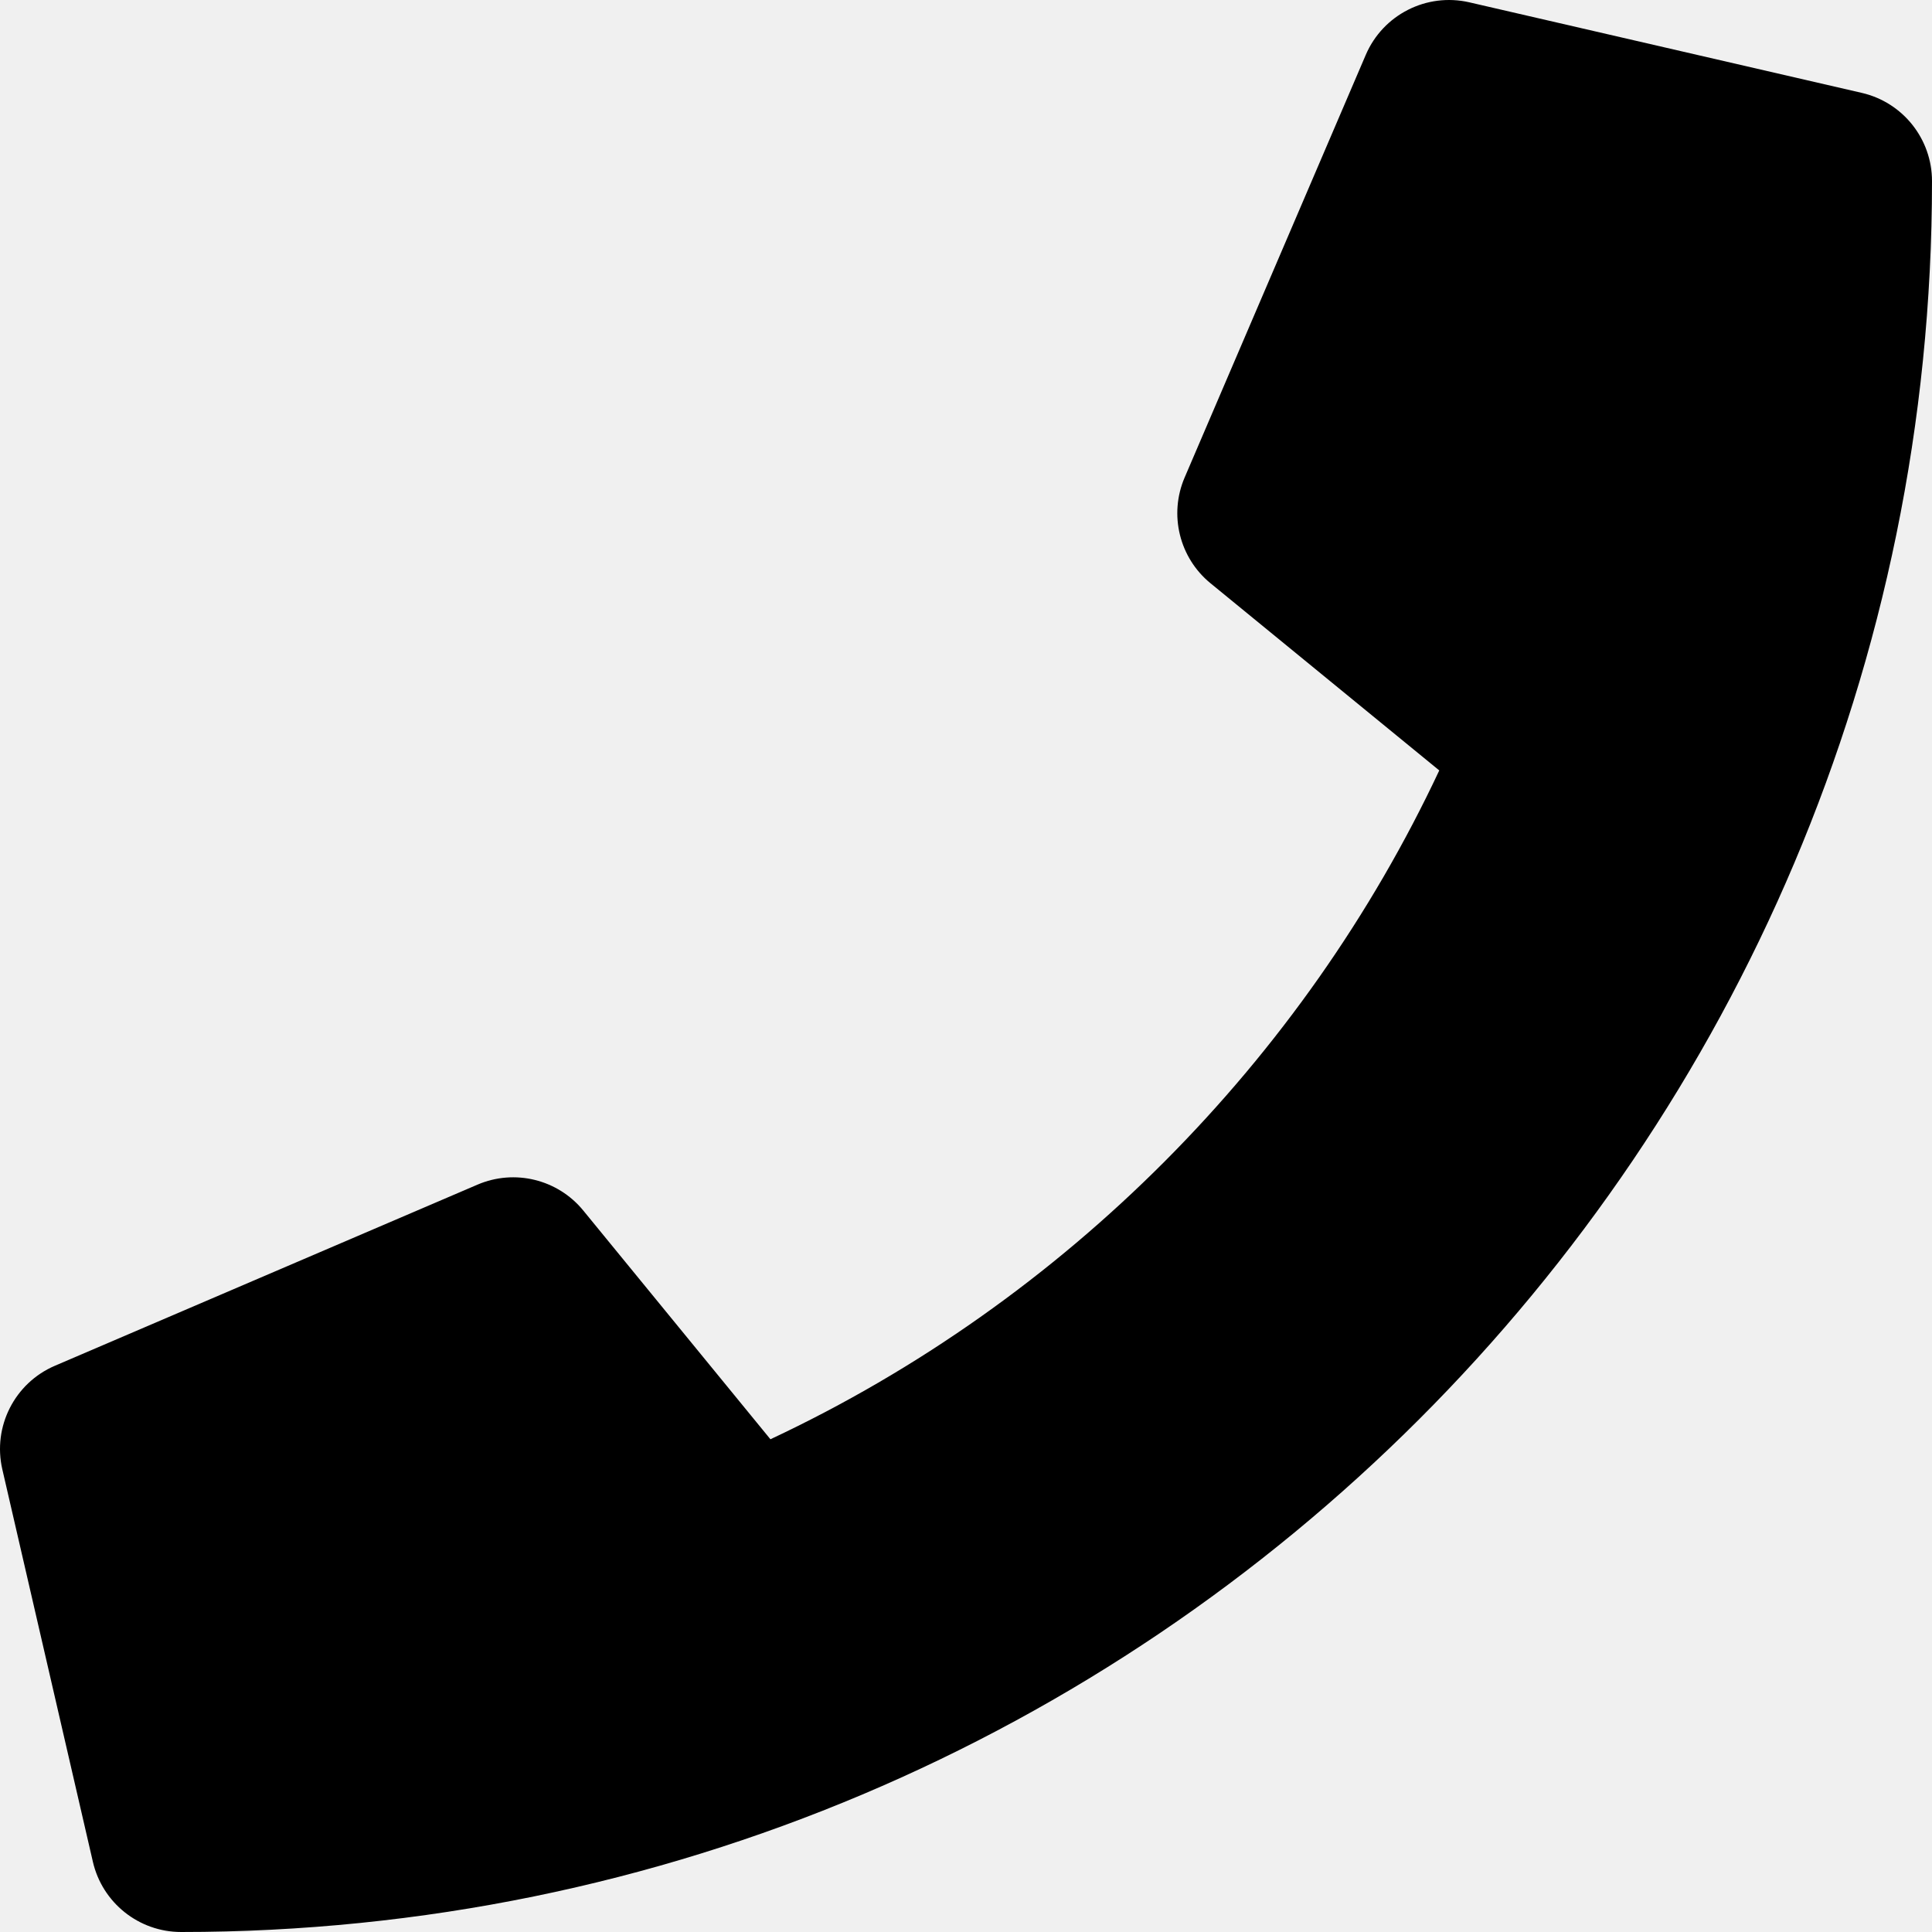
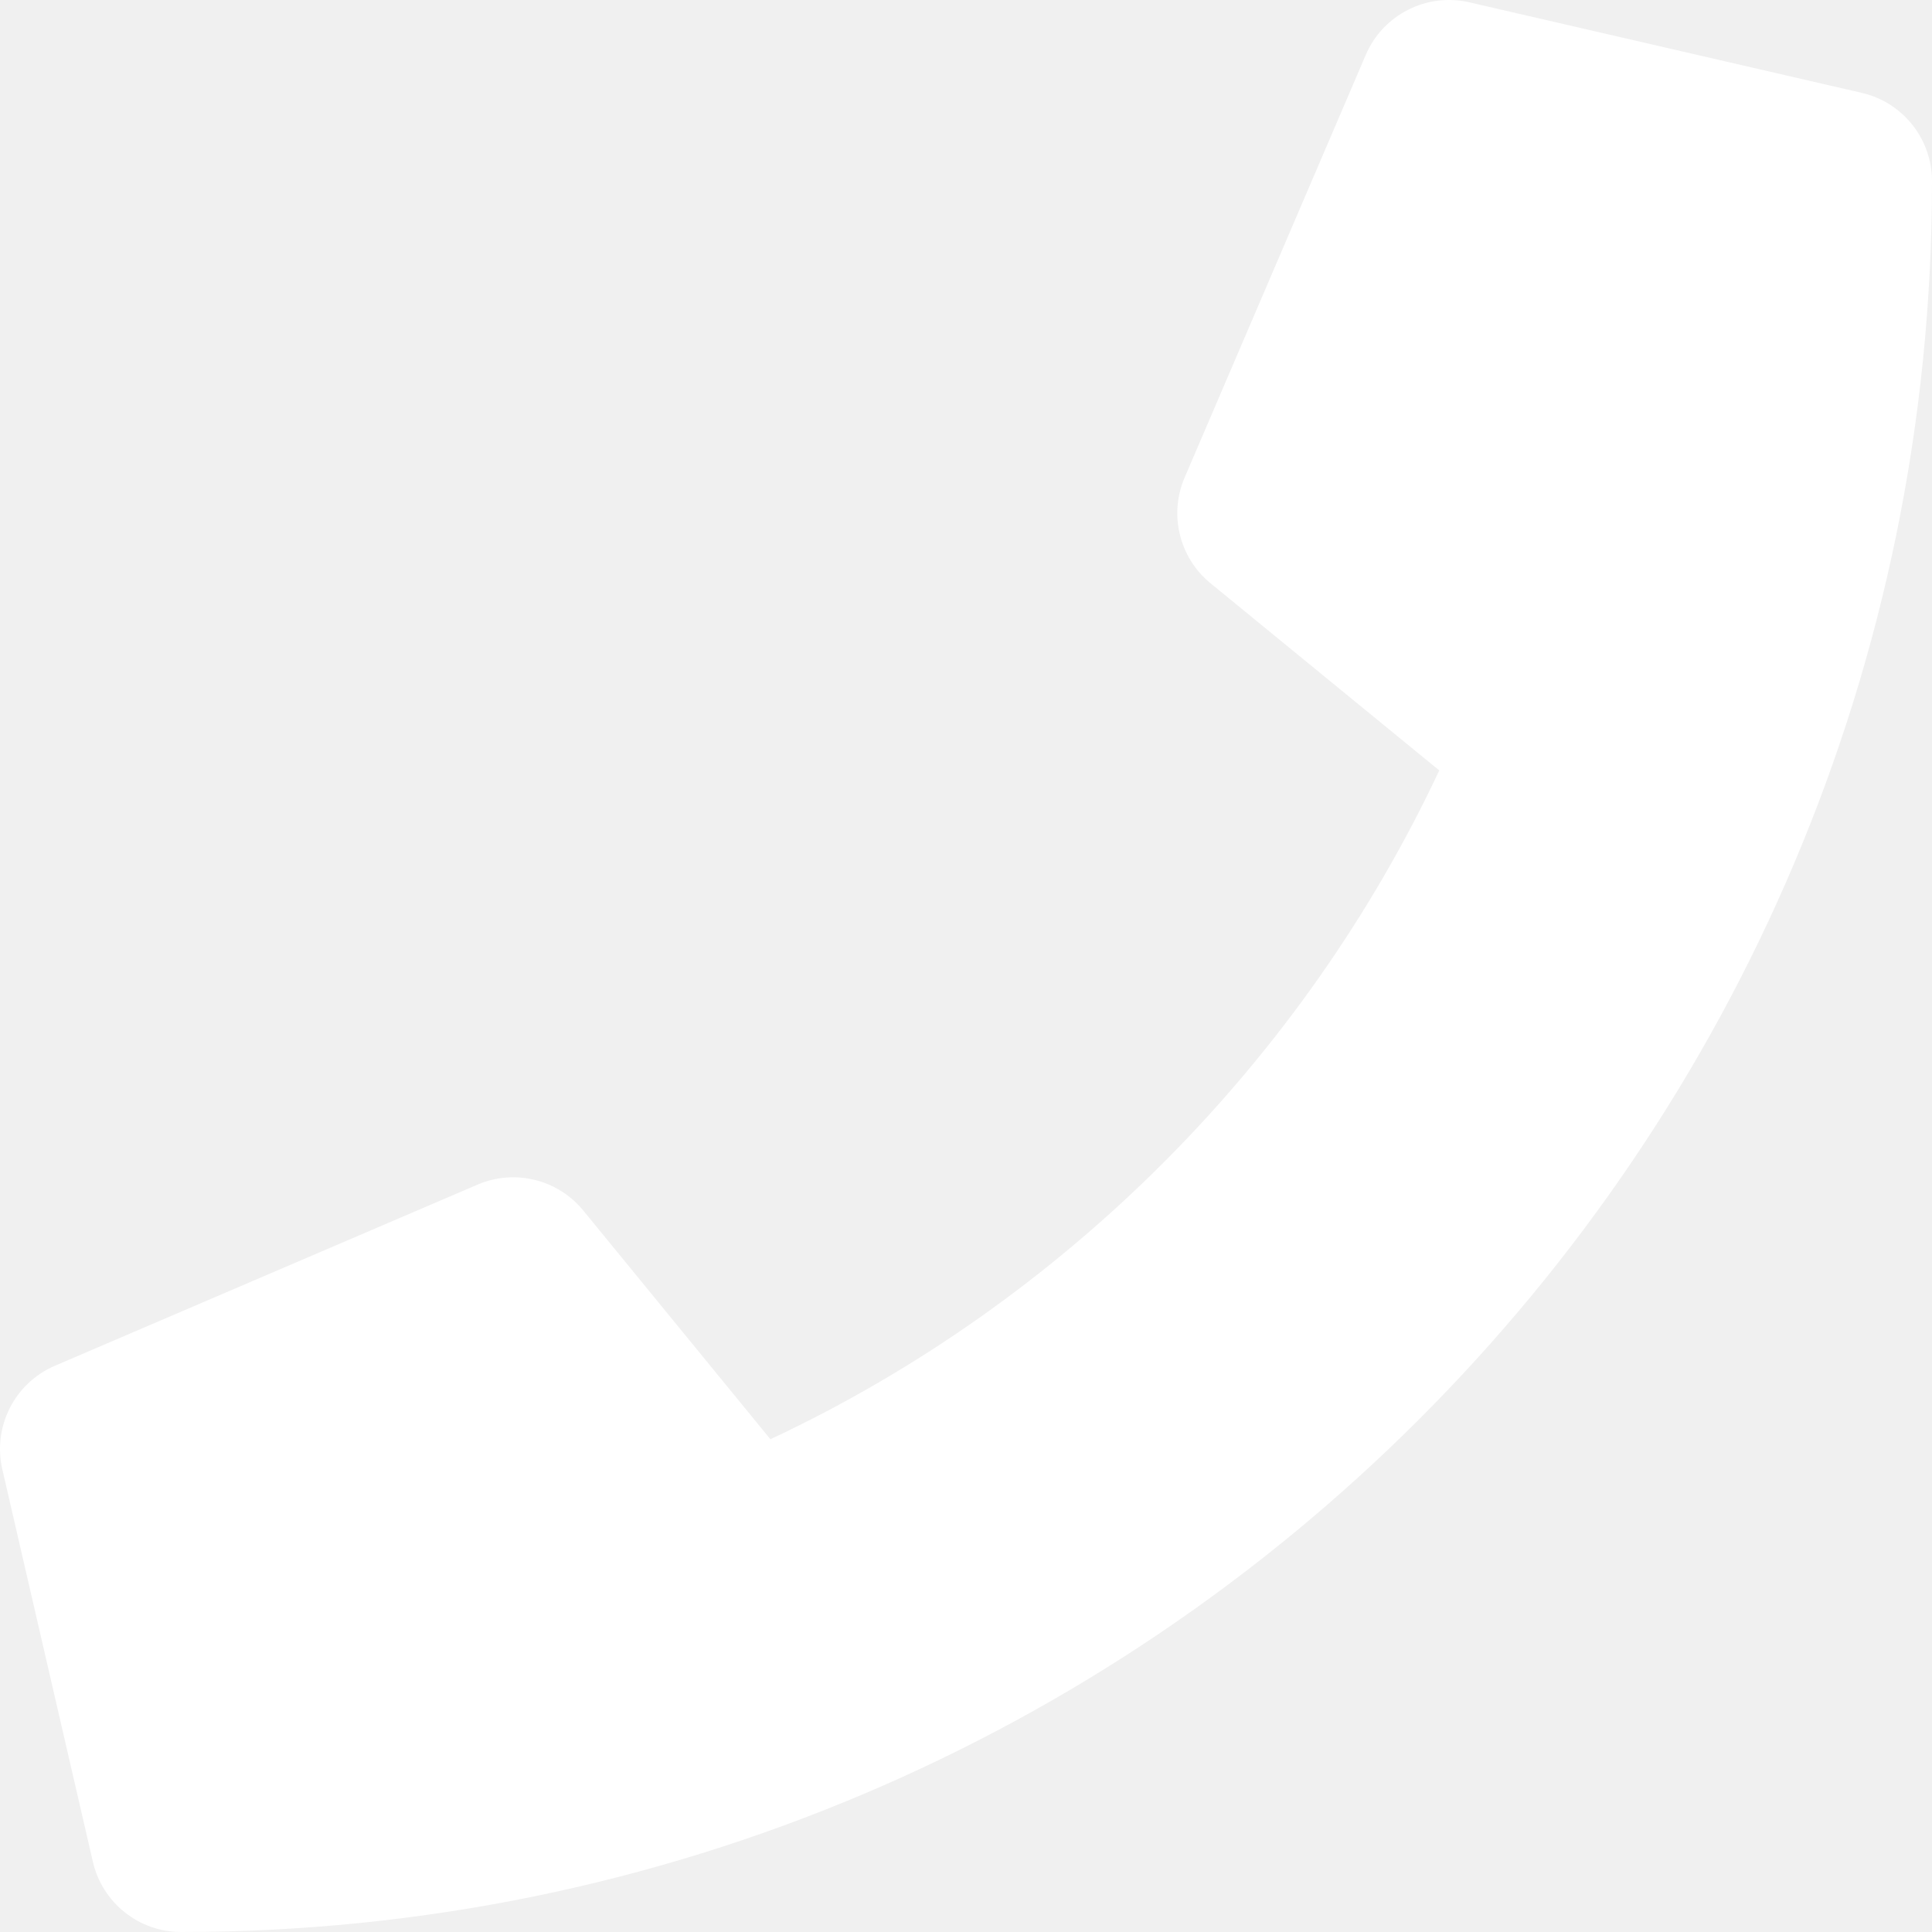
<svg xmlns="http://www.w3.org/2000/svg" viewBox="0 0 512 512">
-   <path d="M493.397 24.615l-104-23.997c-11.314-2.611-22.879 3.252-27.456 13.931l-48 111.997a24 24 0 0 0 6.862 28.029l60.617 49.596c-35.973 76.675-98.938 140.508-177.249 177.248l-49.596-60.616a24 24 0 0 0-28.029-6.862l-111.997 48C3.873 366.516-1.994 378.08.618 389.397l23.997 104C27.109 504.204 36.748 512 48 512c256.087 0 464-207.532 464-464 0-11.176-7.714-20.873-18.603-23.385z" />
+   <path d="M493.397 24.615l-104-23.997c-11.314-2.611-22.879 3.252-27.456 13.931l-48 111.997a24 24 0 0 0 6.862 28.029l60.617 49.596c-35.973 76.675-98.938 140.508-177.249 177.248l-49.596-60.616a24 24 0 0 0-28.029-6.862l-111.997 48C3.873 366.516-1.994 378.08.618 389.397l23.997 104C27.109 504.204 36.748 512 48 512c256.087 0 464-207.532 464-464 0-11.176-7.714-20.873-18.603-23.385z" style="fill:white;" />
</svg>
